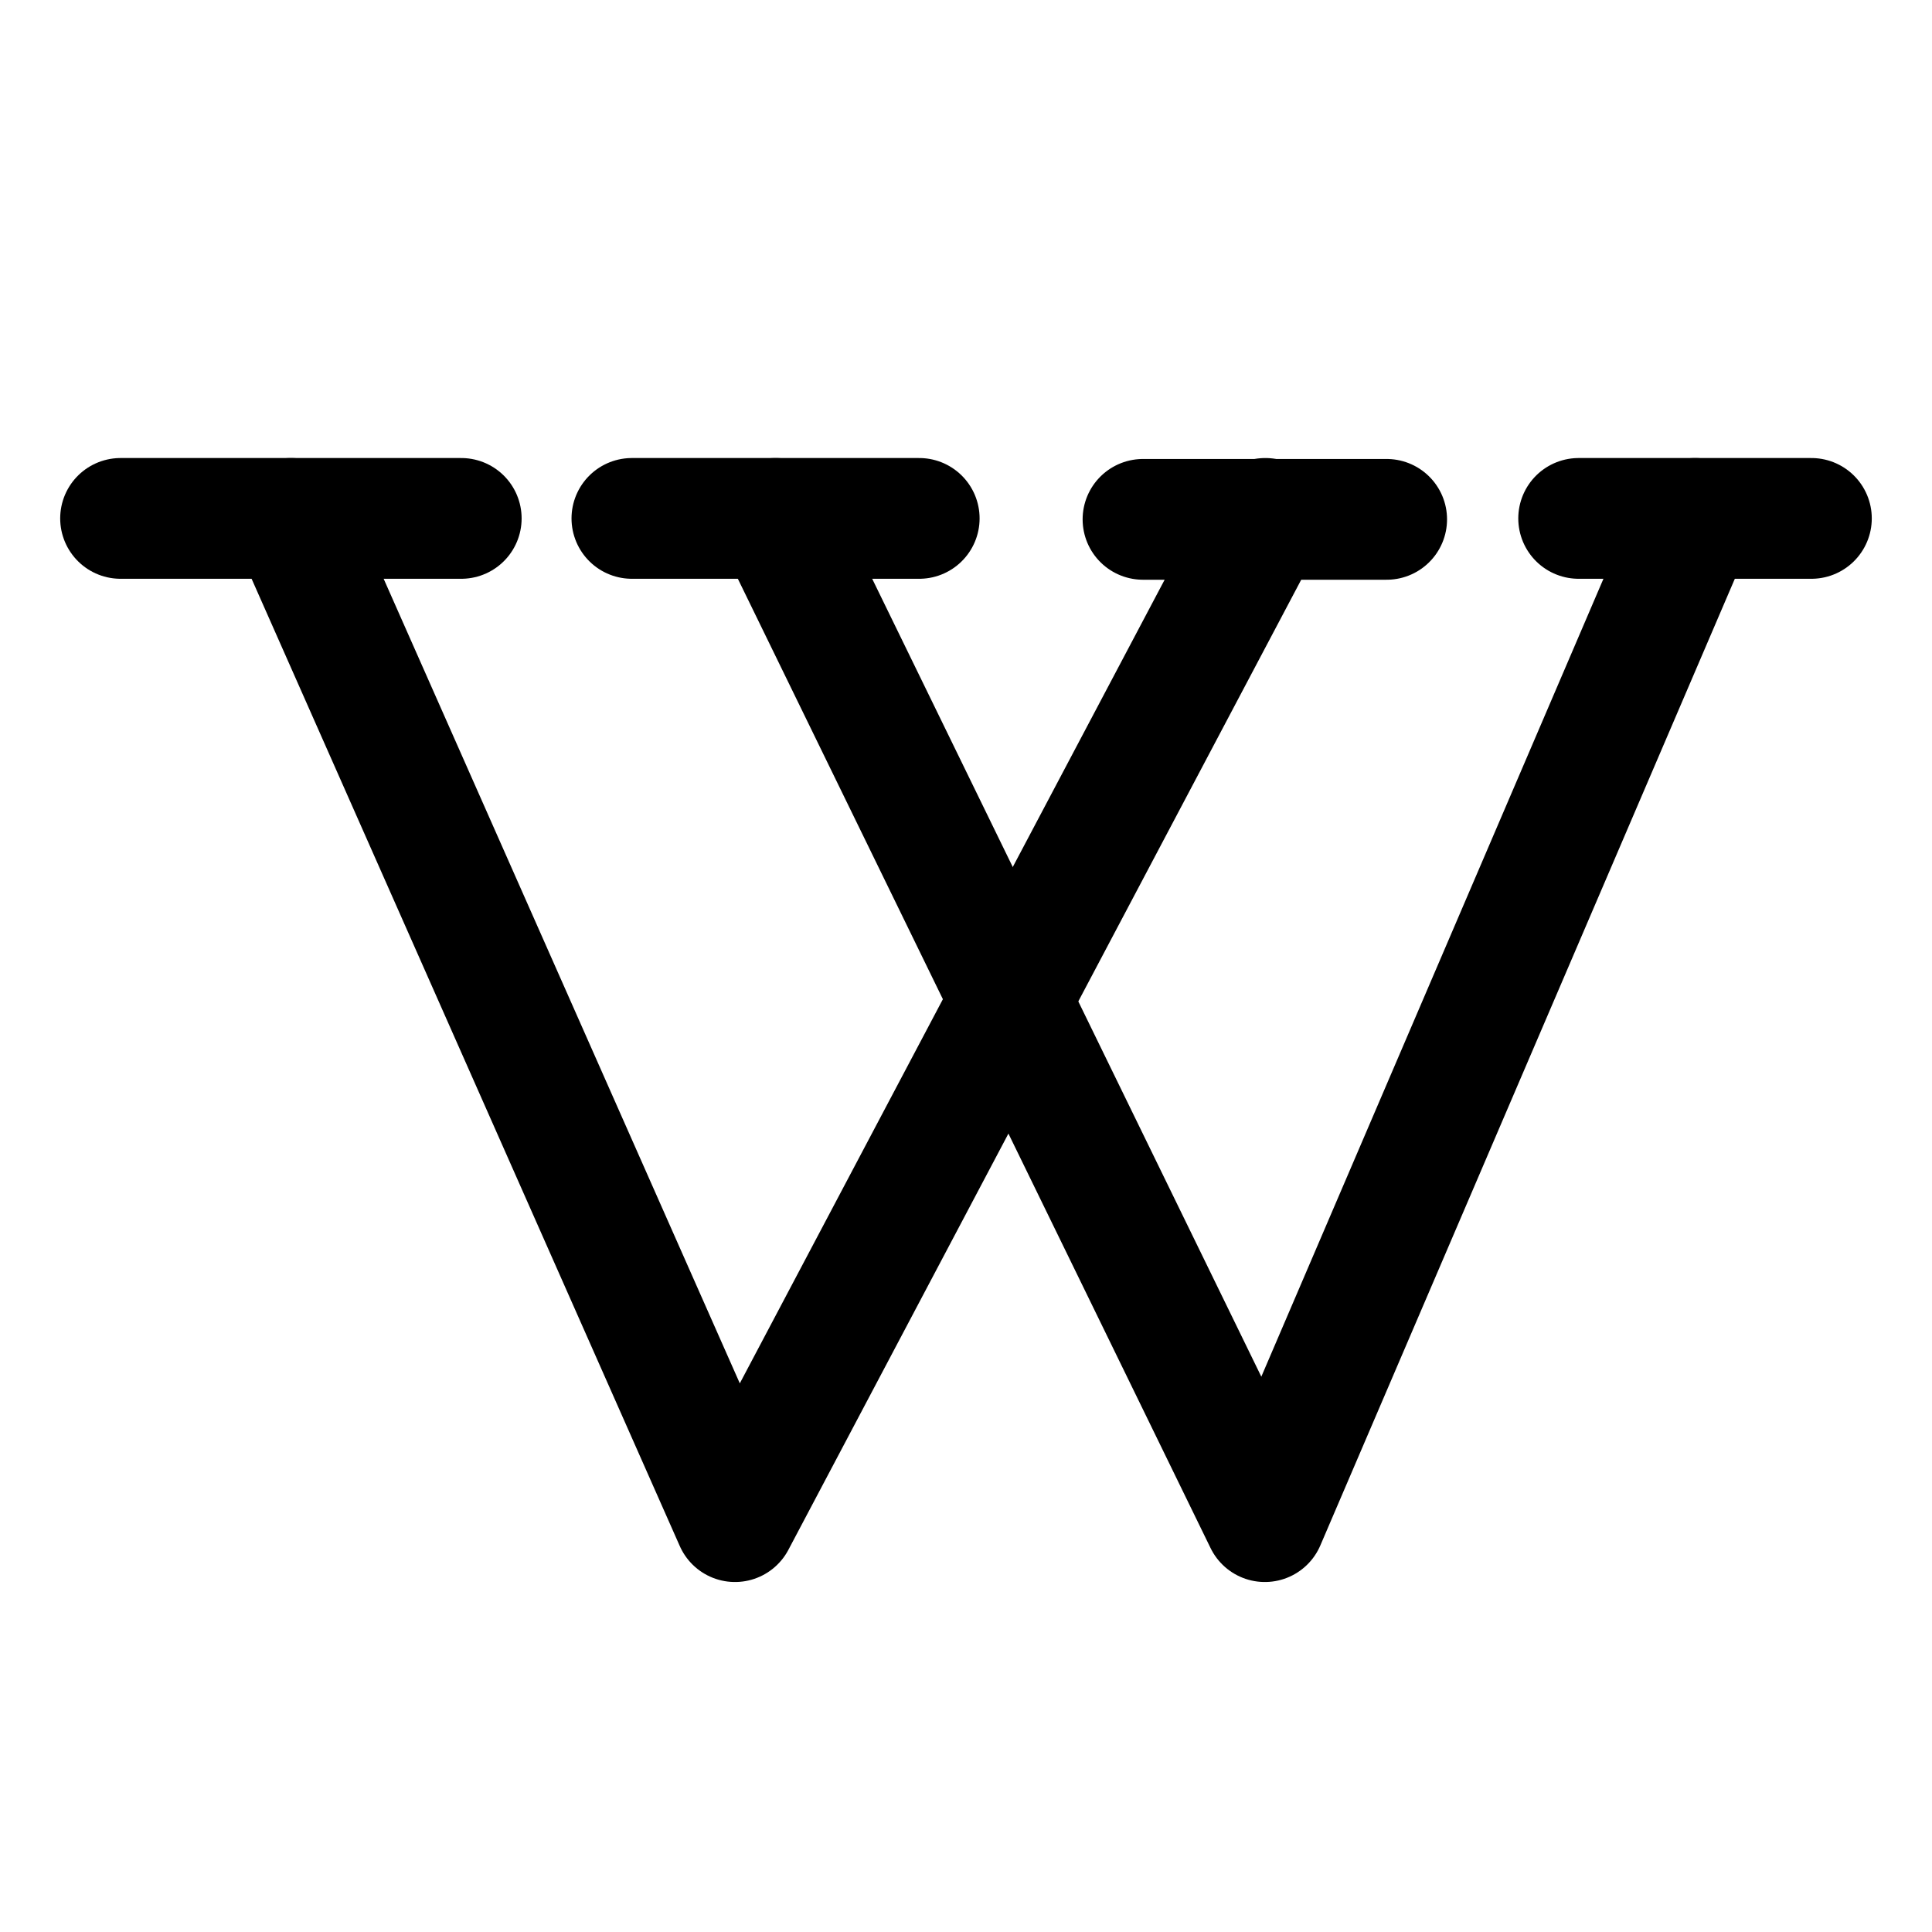
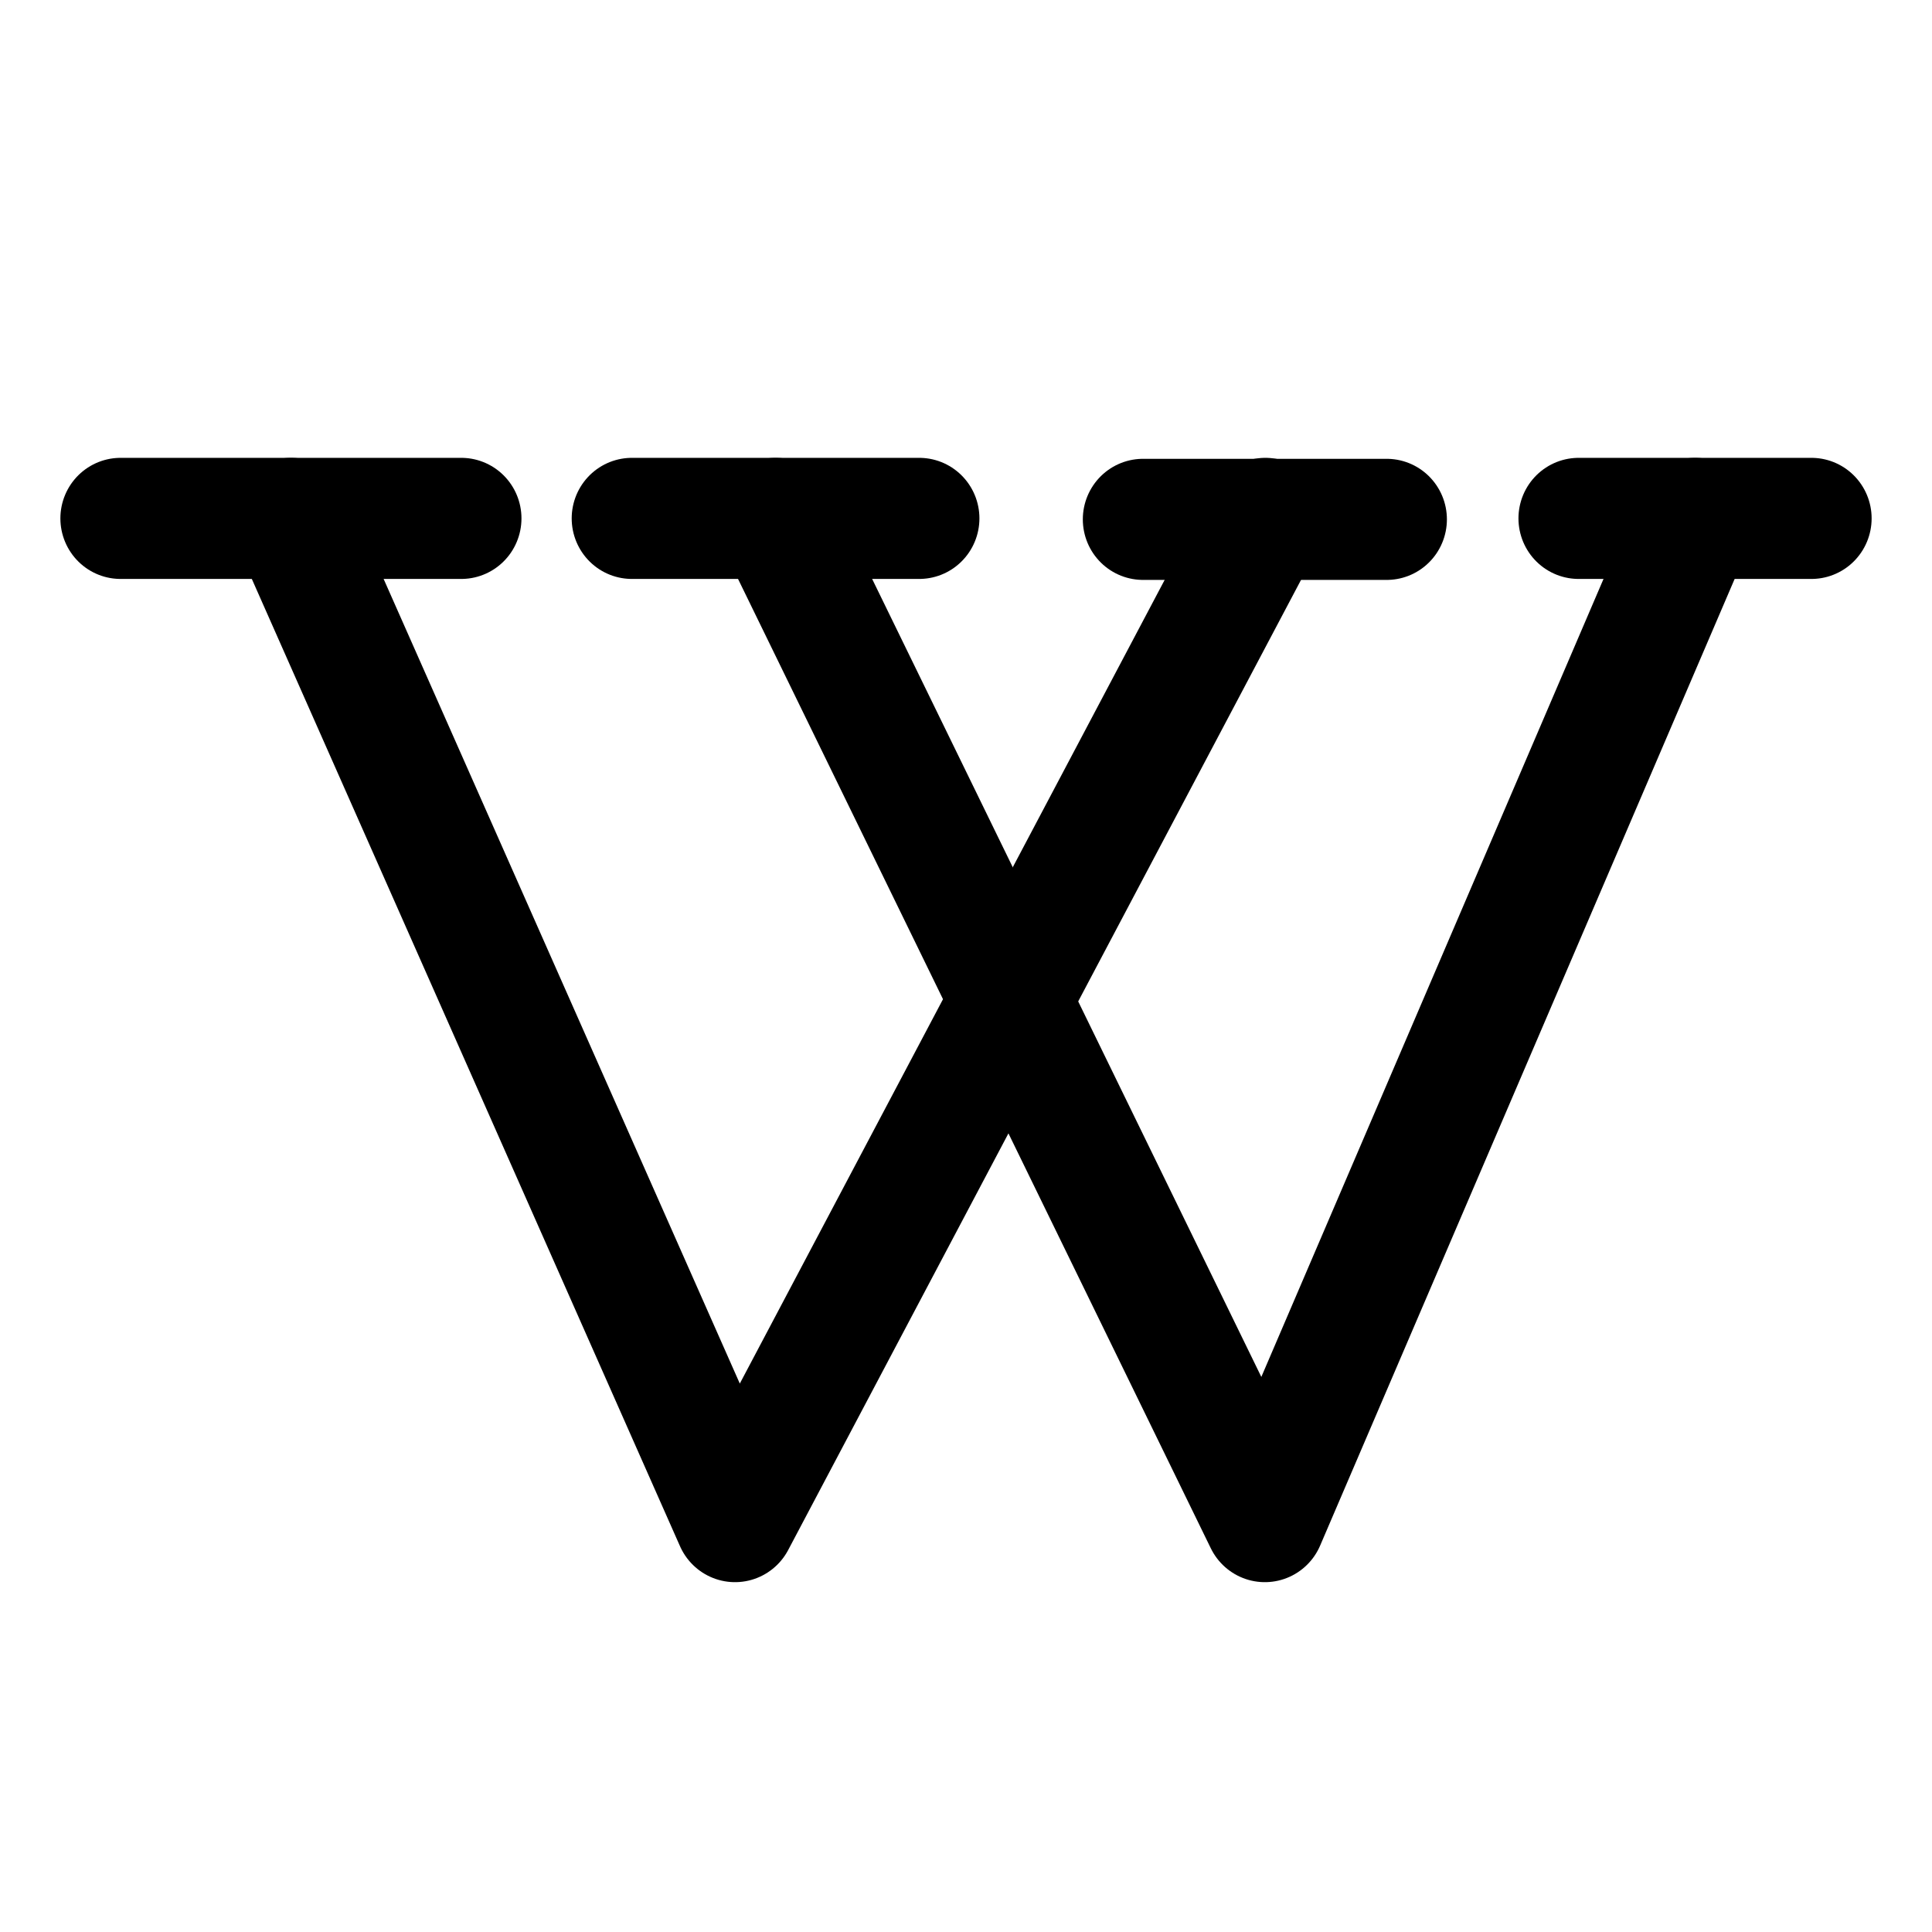
- <svg xmlns="http://www.w3.org/2000/svg" width="192" height="192" viewBox="0 0 50.8 50.8" fill="none" stroke="#000" stroke-linecap="round" stroke-linejoin="round" stroke-width="3.175">
-   <path d="M7.649 13.631l11.677 26.379 13.945-26.379" />
-   <path d="M20.393 13.631L33.258 40.01l11.311-26.379m-41.399 0h8.958" />
-   <path d="M16.615 13.631h7.555m5.884.025h6.407m5.048-.025h6.12" />
+ <svg xmlns="http://www.w3.org/2000/svg" width="192" height="192" viewBox="0 0 50.8 50.8" version="1.1" id="svg5">
+   <defs id="defs2">
+     <clipPath clipPathUnits="userSpaceOnUse" id="clipPath1083">
+       <rect style="fill:#000000;fill-opacity:1;stroke:#ff9800;stroke-width:0.187;stroke-miterlimit:4;stroke-dasharray:none" id="rect1085" width="37.846" height="34.296" x="-37.988" y="-5.779" />
+     </clipPath>
+     <clipPath clipPathUnits="userSpaceOnUse" id="clipPath1439">
+       <path style="fill:#d8e1ff;fill-opacity:1;stroke-width:0.116" d="m -35.074,44.51 c 0.001,-0.048 0.405,-0.944 0.897,-1.991 0.659,-1.402 0.971,-1.943 1.182,-2.05 0.287,-0.145 4.275,-0.225 4.275,-0.085 0,0.035 -0.079,0.216 -0.175,0.401 l -0.175,0.338 -1.704,0.032 -1.704,0.032 -0.6,1.214 c -0.643,1.302 -0.674,1.387 -0.502,1.387 0.062,0 0.293,-0.392 0.514,-0.87 0.51,-1.104 0.724,-1.21 2.433,-1.21 0.694,0 1.217,0.047 1.217,0.11 0,0.061 -0.06,0.243 -0.134,0.405 -0.128,0.282 -0.176,0.294 -1.127,0.296 -0.546,7.94e-4 -1.054,0.041 -1.13,0.089 -0.075,0.048 -0.33,0.515 -0.566,1.039 l -0.429,0.952 h -1.139 c -0.627,0 -1.138,-0.039 -1.137,-0.087 z m 4.679,-0.146 c 0.191,-0.603 0.999,-2.173 1.22,-2.374 0.21,-0.19 0.46,-0.231 1.623,-0.266 1.453,-0.043 1.482,-0.032 1.241,0.498 -0.129,0.283 -0.174,0.294 -1.142,0.294 -0.67,0 -1.044,0.048 -1.117,0.144 -0.06,0.079 -0.288,0.548 -0.505,1.04 l -0.396,0.896 -0.499,1.14e-4 c -0.448,1.11e-4 -0.491,-0.024 -0.425,-0.233 z m 3.486,0.156 c -0.168,-0.168 -0.057,-0.629 0.383,-1.58 0.34,-0.736 0.528,-1.013 0.722,-1.061 0.144,-0.036 0.938,-0.05 1.765,-0.032 l 1.503,0.033 0.034,0.295 c 0.04,0.347 -0.579,1.787 -0.929,2.161 -0.23,0.245 -0.334,0.26 -1.822,0.26 -0.868,0 -1.613,-0.035 -1.656,-0.077 z m 3.048,-1.262 c 0.125,-0.291 0.227,-0.58 0.227,-0.641 0,-0.064 -0.356,-0.097 -0.838,-0.077 l -0.838,0.034 -0.255,0.52 c -0.14,0.286 -0.257,0.559 -0.26,0.607 -0.003,0.048 0.387,0.087 0.866,0.087 h 0.871 z m 0.921,1.29 c 0,-0.027 0.283,-0.651 0.629,-1.387 l 0.629,-1.339 h 1.679 c 2.156,0 2.149,-0.008 1.416,1.593 l -0.515,1.123 -0.529,0.035 -0.529,0.035 0.455,-0.989 0.455,-0.989 h -0.904 -0.904 l -0.438,0.982 -0.438,0.982 h -0.502 c -0.276,0 -0.502,-0.022 -0.502,-0.049 z m 4.548,-0.552 c 0.903,-2.021 1.036,-2.229 1.448,-2.269 0.215,-0.021 0.43,0.005 0.477,0.058 0.048,0.052 -0.191,0.693 -0.53,1.424 l -0.617,1.329 -0.526,0.035 -0.526,0.035 z m 1.601,0.462 c -0.206,-0.206 -0.188,-0.28 0.399,-1.566 l 0.54,-1.185 h 0.501 c 0.276,0 0.501,0.021 0.501,0.046 0,0.025 -0.206,0.494 -0.457,1.04 l -0.457,0.994 h 0.903 0.903 l 0.477,-1.04 0.477,-1.04 h 0.465 c 0.256,0 0.465,0.052 0.465,0.115 0,0.233 -0.961,2.262 -1.19,2.514 -0.224,0.245 -0.326,0.26 -1.812,0.26 -1.071,0 -1.619,-0.044 -1.714,-0.139 z m 3.907,0.075 c 0,-0.035 0.079,-0.217 0.176,-0.405 l 0.176,-0.341 h 1.442 c 1.746,0 1.965,-0.208 0.269,-0.256 -1.447,-0.041 -1.553,-0.133 -1.145,-1.002 0.198,-0.423 0.366,-0.613 0.619,-0.701 0.309,-0.108 3.549,-0.181 3.549,-0.08 0,0.022 -0.057,0.204 -0.127,0.405 l -0.127,0.364 h -1.427 c -0.826,0 -1.457,0.049 -1.498,0.116 -0.046,0.074 0.303,0.116 0.963,0.116 0.837,0 1.085,0.041 1.3,0.215 0.265,0.215 0.265,0.216 0.061,0.752 -0.321,0.841 -0.437,0.883 -2.465,0.883 -0.971,0 -1.766,-0.029 -1.766,-0.064 z m -4.213,-3.317 c 0.134,-0.437 0.292,-0.549 0.771,-0.549 0.393,0 0.448,0.03 0.377,0.202 -0.046,0.111 -0.109,0.293 -0.141,0.405 -0.044,0.154 -0.182,0.202 -0.573,0.202 -0.48,0 -0.509,-0.017 -0.435,-0.26 z M -35.693,28.916 c -0.042,-0.042 -0.075,-1.174 -0.073,-2.514 l 0.004,-2.437 1.701,-1.361 c 0.935,-0.748 1.896,-1.521 2.134,-1.716 l 0.433,-0.355 v 4.23 4.23 h -2.061 c -1.134,0 -2.096,-0.035 -2.138,-0.077 z m 5.702,-4.759 V 19.32 l 0.57,-0.48 c 0.313,-0.264 0.593,-0.48 0.622,-0.48 0.029,0 0.56,0.626 1.18,1.39 0.62,0.765 1.276,1.515 1.458,1.669 l 0.331,0.278 v 3.648 3.648 h -2.081 -2.081 z m 5.664,1.262 v -3.575 l 0.324,-0.162 c 0.178,-0.089 1.049,-0.752 1.936,-1.473 0.887,-0.721 1.677,-1.361 1.757,-1.421 0.115,-0.088 0.144,0.94 0.144,5.048 v 5.158 h -2.081 -2.081 z m 5.692,-2.23 0.03,-5.805 2.022,-1.651 c 1.112,-0.908 2.061,-1.651 2.109,-1.651 0.048,0 0.088,3.355 0.088,7.455 v 7.455 h -2.139 -2.139 z m 5.636,-2.278 v -8.082 l 0.777,-0.645 c 0.72,-0.598 0.807,-0.639 1.185,-0.558 0.517,0.11 1.452,0.112 1.939,0.004 l 0.376,-0.084 v 8.724 8.724 h -2.138 -2.138 v -8.082 z m -24.069,1.775 c -0.342,-0.186 -0.499,-0.588 -0.394,-1.008 0.07,-0.278 8.175,-6.985 8.675,-7.178 0.538,-0.208 0.793,4.23e-4 2.376,1.948 0.855,1.052 1.598,1.912 1.652,1.912 0.054,0 2.519,-1.973 5.477,-4.384 l 5.38,-4.384 0.639,0.639 c 0.622,0.622 0.633,0.645 0.422,0.847 -0.862,0.831 -11.777,9.593 -11.95,9.593 -0.464,0 -0.8,-0.316 -2.292,-2.158 -1.393,-1.72 -1.56,-1.888 -1.734,-1.737 -0.818,0.711 -7.207,5.865 -7.394,5.965 -0.309,0.165 -0.473,0.155 -0.858,-0.054 z M -4.706,13.879 c -0.111,-0.025 -0.697,-0.6 -1.303,-1.279 -1.197,-1.342 -1.293,-1.6 -0.744,-2.008 0.204,-0.152 0.368,-0.191 0.536,-0.127 0.133,0.05 0.716,0.619 1.295,1.264 0.83,0.924 1.053,1.245 1.053,1.517 0,0.458 -0.369,0.737 -0.838,0.632 z m -6.213,-3.481 c -2.588,-0.852 -3.449,-3.816 -1.679,-5.775 0.933,-1.033 2.663,-1.415 3.895,-0.86 0.76,0.342 1.525,1.089 1.842,1.798 0.373,0.834 0.371,2.107 -0.004,2.885 -0.333,0.691 -1.024,1.387 -1.704,1.716 -0.567,0.275 -1.845,0.403 -2.351,0.236 z M -18.819,9.132 c -0.249,-0.276 -0.244,-0.747 0.011,-0.971 0.251,-0.22 3.072,-0.828 3.428,-0.738 0.364,0.091 0.564,0.565 0.395,0.936 -0.152,0.334 -0.102,0.315 -1.856,0.693 -1.619,0.348 -1.731,0.353 -1.978,0.08 z M -3.522,8.636 c -1.172,-0.174 -1.483,-0.261 -1.647,-0.46 -0.268,-0.325 -0.255,-0.492 0.066,-0.865 l 0.268,-0.312 1.648,0.238 c 1.75,0.253 2.092,0.402 2.092,0.911 0,0.35 -0.39,0.738 -0.722,0.718 -0.143,-0.008 -0.91,-0.112 -1.705,-0.23 z M -16.514,4.308 c -1.644,-0.897 -1.687,-0.931 -1.687,-1.316 0,-0.411 0.267,-0.699 0.648,-0.699 0.28,0 2.569,1.144 2.964,1.481 0.251,0.215 0.263,0.754 0.021,0.996 -0.3,0.3 -0.742,0.195 -1.945,-0.462 z m 10.68,0.181 c -0.255,-0.255 -0.289,-0.485 -0.12,-0.801 0.162,-0.303 2.703,-1.857 3.037,-1.857 0.536,0 0.849,0.642 0.522,1.069 -0.21,0.274 -2.762,1.821 -3.003,1.821 -0.112,0 -0.308,-0.104 -0.436,-0.231 z M -12.675,2.206 c -0.22,-0.256 -1.249,-2.845 -1.249,-3.142 0,-0.53 0.818,-0.794 1.185,-0.383 0.234,0.262 1.242,2.776 1.242,3.098 0,0.544 -0.822,0.843 -1.178,0.427 z m 3.761,-0.213 c -0.19,-0.291 -0.181,-0.349 0.315,-1.865 0.55,-1.682 0.76,-1.973 1.324,-1.832 0.582,0.146 0.591,0.48 0.053,2.108 -0.27,0.817 -0.57,1.576 -0.667,1.687 -0.269,0.309 -0.792,0.259 -1.025,-0.098 z" id="path1441" />
+     </clipPath>
+     <linearGradient id="rect8192_1_" gradientUnits="userSpaceOnUse" x1="-111.722" y1="241.804" x2="-111.943" y2="255.826" gradientTransform="matrix(1.125845,0,0,-1.112512,264.4971,351.0911)">
+       <stop offset="0" style="stop-color:#358C7B" id="stop3427" />
+       <stop offset="0.526" style="stop-color:#33A65E" id="stop3429" />
+     </linearGradient>
+     <linearGradient id="rect8199_1_" gradientUnits="userSpaceOnUse" x1="-123.891" y1="223.628" x2="-99.772" y2="235.917" gradientTransform="matrix(1.125845,0,0,-1.112512,264.4971,351.0911)">
+       <stop offset="0" style="stop-color:#222B90" id="stop3433" />
+       <stop offset="1" style="stop-color:#367B99" id="stop3435" />
+     </linearGradient>
+     <linearGradient id="rect8206_1_" gradientUnits="userSpaceOnUse" x1="-208.432" y1="210.773" x2="-185.032" y2="210.773" gradientTransform="matrix(1.125845,0,0,-1.112512,264.4971,351.0911)">
+       <stop offset="0" style="stop-color:#FF9900" id="stop3439" />
+       <stop offset="1" style="stop-color:#FF8000" id="stop3441" />
+     </linearGradient>
+     <linearGradient id="rect8213_1_" gradientUnits="userSpaceOnUse" x1="-180.132" y1="210.773" x2="-156.732" y2="210.773" gradientTransform="matrix(1.125845,0,0,-1.112512,264.4971,351.0911)">
+       <stop offset="0" style="stop-color:#FF8000" id="stop3445" />
+       <stop offset="1" style="stop-color:#CC1953" id="stop3447" />
+     </linearGradient>
+     <linearGradient id="rect8220_1_" gradientUnits="userSpaceOnUse" x1="-151.832" y1="210.773" x2="-128.432" y2="210.773" gradientTransform="matrix(1.125845,0,0,-1.112512,264.4971,351.0911)">
+       <stop offset="0" style="stop-color:#CC1953" id="stop3451" />
+       <stop offset="1" style="stop-color:#241284" id="stop3453" />
+     </linearGradient>
+     <linearGradient id="rect8227_1_" gradientUnits="userSpaceOnUse" x1="-123.56" y1="210.773" x2="-100.16" y2="210.773" gradientTransform="matrix(1.125845,0,0,-1.112512,264.4971,351.0911)">
+       <stop offset="0" style="stop-color:#222B90" id="stop3457" />
+       <stop offset="1" style="stop-color:#3559A6" id="stop3459" />
+     </linearGradient>
+     <linearGradient id="rect8234_1_" gradientUnits="userSpaceOnUse" x1="-152.755" y1="226.081" x2="-127.508" y2="233.464" gradientTransform="matrix(1.125845,0,0,-1.112512,264.4971,351.0911)">
+       <stop offset="0" style="stop-color:#CC1953" id="stop3463" />
+       <stop offset="1" style="stop-color:#241284" id="stop3465" />
+     </linearGradient>
+     <linearGradient id="rect8241_1_" gradientUnits="userSpaceOnUse" x1="-180.965" y1="234.334" x2="-155.899" y2="225.211" gradientTransform="matrix(1.125845,0,0,-1.112512,264.4971,351.0911)">
+       <stop offset="2.669841e-03" style="stop-color:#FFCC00" id="stop3469" />
+       <stop offset="1" style="stop-color:#CE1938" id="stop3471" />
+     </linearGradient>
+     <linearGradient id="rect8248_1_" gradientUnits="userSpaceOnUse" x1="-178.165" y1="257.754" x2="-158.699" y2="239.791" gradientTransform="matrix(1.125845,0,0,-1.112512,264.4971,351.0911)">
+       <stop offset="2.669841e-03" style="stop-color:#FFD100" id="stop3475" />
+       <stop offset="1" style="stop-color:#FD5A22" id="stop3477" />
+     </linearGradient>
+     <marker id="Arrow2Sstart" orient="auto" refX="0" refY="0" style="overflow:visible">
+       <path d="M 8.72,4.03 -2.21,0.02 8.72,-4 c -1.75,2.37 -1.74,5.62 0,8.03 z" id="Arrow2SstartPath" style="fill:#000000;fill-opacity:1;stroke:none" transform="matrix(0.3,0,0,0.3,-0.69,0)" />
+     </marker>
+     <marker id="Arrow2Send" orient="auto" refX="0" refY="0" style="overflow:visible">
+       <path d="M 8.72,4.03 -2.21,0.02 8.72,-4 c -1.75,2.37 -1.74,5.62 0,8.03 z" id="Arrow2SendPath" style="fill:#000000;fill-opacity:1;stroke:none" transform="matrix(-0.3,0,0,-0.3,0.69,0)" />
+     </marker>
+   </defs>
+   <g id="layer1" style="display:inline">
+     <g id="g10245" style="display:inline;stroke-width:0.879" transform="matrix(1.13387,0,0,1.140218,-3.400296,-1.958118)">
+       <path style="fill:none;stroke:#000000;stroke-width:10.811;stroke-linecap:round;stroke-linejoin:round;stroke-miterlimit:4;stroke-dasharray:none;stroke-opacity:1" d="M 35.684,49.707 75.559,139.268 123.179,49.707" id="path8379" transform="matrix(0.2582659,0,0,0.2583128,0.5291865,0.8317494)" />
+       <path style="fill:none;stroke:#000000;stroke-width:10.811;stroke-linecap:round;stroke-linejoin:round;stroke-miterlimit:4;stroke-dasharray:none;stroke-opacity:1" d="M 79.2,49.707 123.133,139.268 161.76,49.707" id="path8498" transform="matrix(0.2582659,0,0,0.2583128,0.5291865,0.8317494)" />
+       <path style="fill:none;stroke:#000000;stroke-width:8.392;stroke-linecap:round;stroke-linejoin:round;stroke-miterlimit:4;stroke-dasharray:none;stroke-opacity:1" d="M 25.998,49.707 H 49.744" id="path8657" transform="matrix(0.3327042,0,0,0.3327646,-2.85457,-2.86903)" />
+       <path style="fill:none;stroke:#000000;stroke-width:8.303;stroke-linecap:round;stroke-linejoin:round;stroke-miterlimit:4;stroke-dasharray:none;stroke-opacity:1" d="M 71.033,49.707 H 90.848" id="path8659" transform="matrix(0.3362644,0,0,0.3363255,-6.233741,-3.046031)" />
+       <path style="fill:none;stroke:#000000;stroke-width:8.415;stroke-linecap:round;stroke-linejoin:round;stroke-miterlimit:4;stroke-dasharray:none;stroke-opacity:1" d="m 115.277,49.707 h 17.032" id="path8661" transform="matrix(0.3317884,0,0,0.3318487,-8.742648,-2.801097)" />
+       <path style="fill:none;stroke:#000000;stroke-width:10.405;stroke-linecap:round;stroke-linejoin:round;stroke-miterlimit:4;stroke-dasharray:none;stroke-opacity:1" d="m 152.151,49.707 h 20.116" id="path8663" transform="matrix(0.2683346,0,0,0.2683834,-1.220095,0.3311726)" />
+     </g>
+   </g>
</svg>
